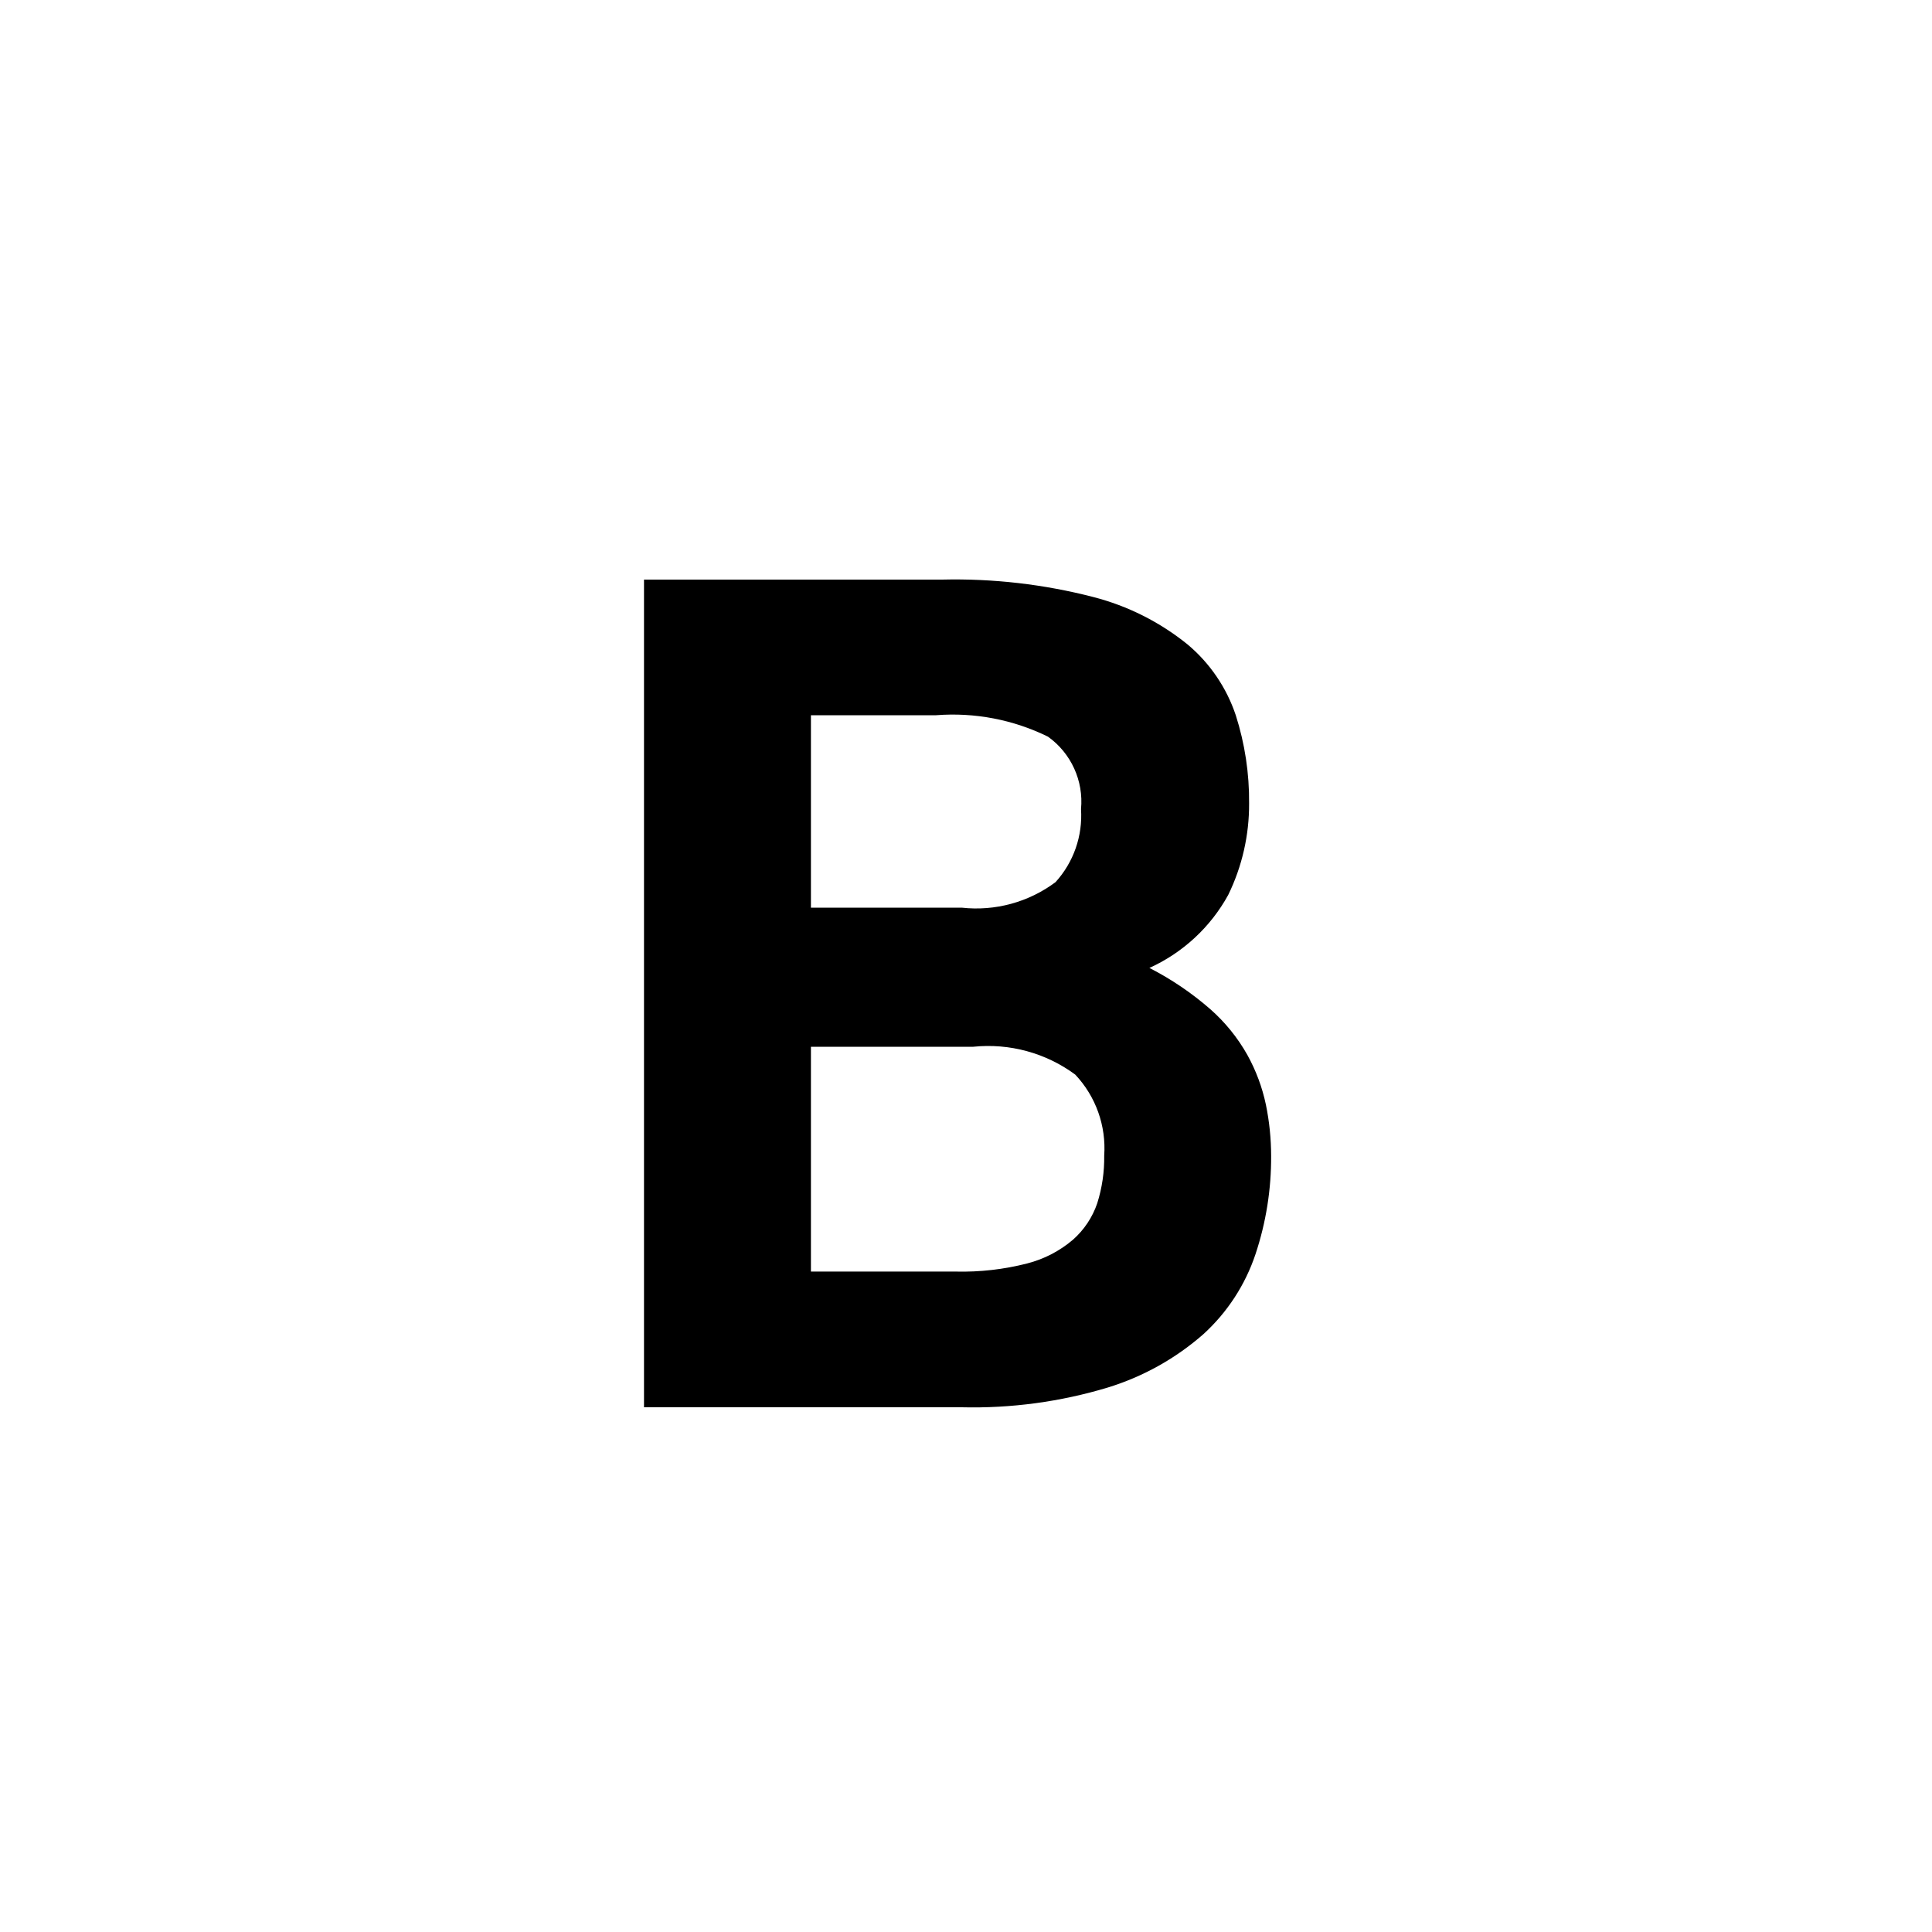
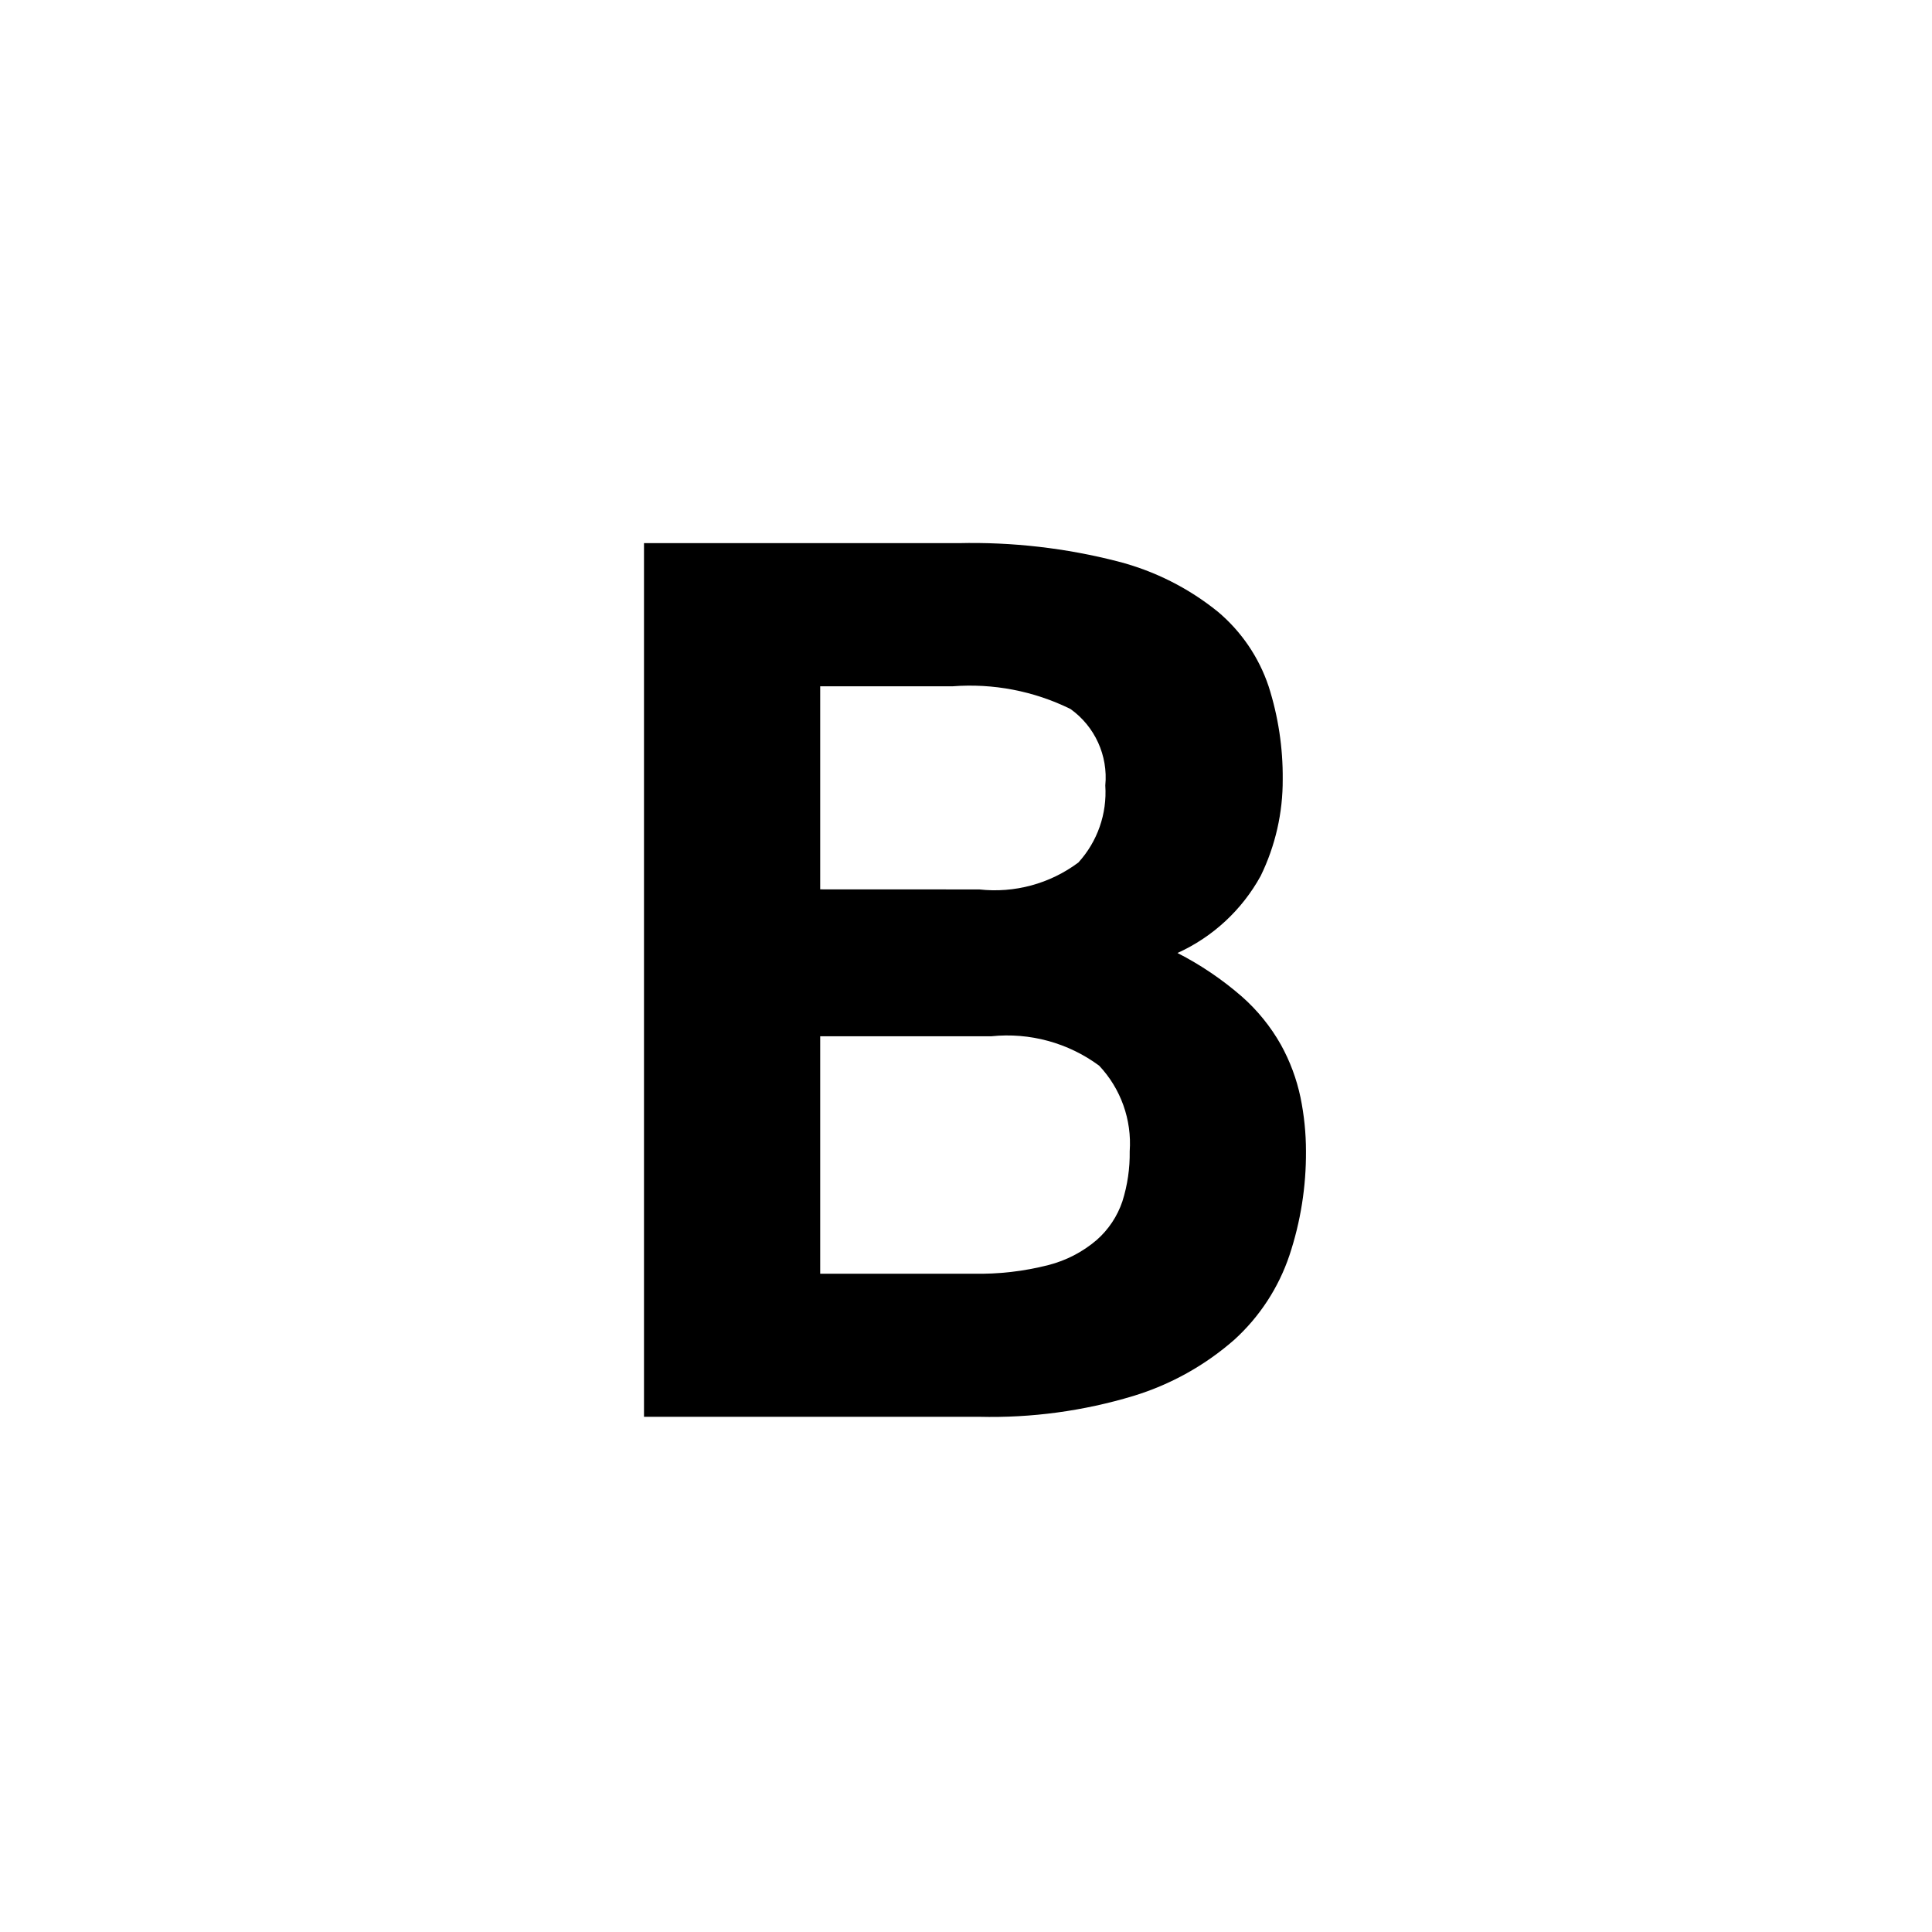
<svg xmlns="http://www.w3.org/2000/svg" viewBox="0 0 30 30">
  <g>
    <rect stroke="none" opacity="0" />
-     <path d="M10,9h4.626a8.584,8.584,0,0,1,2.349.27,3.854,3.854,0,0,1,1.467.738,2.447,2.447,0,0,1,.747,1.098,4.367,4.367,0,0,1,.207,1.368,3.208,3.208,0,0,1-.324,1.422,2.642,2.642,0,0,1-1.224,1.134,4.684,4.684,0,0,1,.945.64,2.729,2.729,0,0,1,.576.711,2.773,2.773,0,0,1,.288.773,3.971,3.971,0,0,1,.081.792,4.749,4.749,0,0,1-.243,1.53,2.941,2.941,0,0,1-.81,1.242,4.058,4.058,0,0,1-1.485.828,7.248,7.248,0,0,1-2.268.306H10Zm4.932,5.094a2.056,2.056,0,0,0,1.458-.396,1.535,1.535,0,0,0,.396-1.134,1.239,1.239,0,0,0-.513-1.125,3.347,3.347,0,0,0-1.737-.333H12.592v2.988Zm-.09,5.651a4.071,4.071,0,0,0,1.107-.126,1.772,1.772,0,0,0,.711-.368,1.322,1.322,0,0,0,.378-.567,2.335,2.335,0,0,0,.108-.738,1.667,1.667,0,0,0-.45-1.26,2.274,2.274,0,0,0-1.584-.432h-2.52v3.491Z" stroke="none" />
+     <path d="M10,8.434h4.883a9.065,9.065,0,0,1,2.479.285,4.087,4.087,0,0,1,1.548.779,2.586,2.586,0,0,1,.789,1.159,4.605,4.605,0,0,1,.219,1.443,3.383,3.383,0,0,1-.342,1.501,2.788,2.788,0,0,1-1.292,1.197,4.985,4.985,0,0,1,.998.675,2.892,2.892,0,0,1,.608.75,2.933,2.933,0,0,1,.304.817,4.152,4.152,0,0,1,.085.836,5.02,5.02,0,0,1-.256,1.615,3.108,3.108,0,0,1-.855,1.311,4.262,4.262,0,0,1-1.568.874A7.635,7.635,0,0,1,15.206,22H10Zm5.206,5.377a2.17,2.17,0,0,0,1.539-.418,1.617,1.617,0,0,0,.418-1.196,1.306,1.306,0,0,0-.541-1.188,3.53,3.53,0,0,0-1.833-.352H12.736v3.153Zm-.095,5.967a4.323,4.323,0,0,0,1.168-.134,1.864,1.864,0,0,0,.75-.389,1.391,1.391,0,0,0,.399-.599,2.455,2.455,0,0,0,.114-.779,1.761,1.761,0,0,0-.475-1.33,2.403,2.403,0,0,0-1.672-.456H12.736v3.687Z" stroke="none" />
  </g>
</svg>
